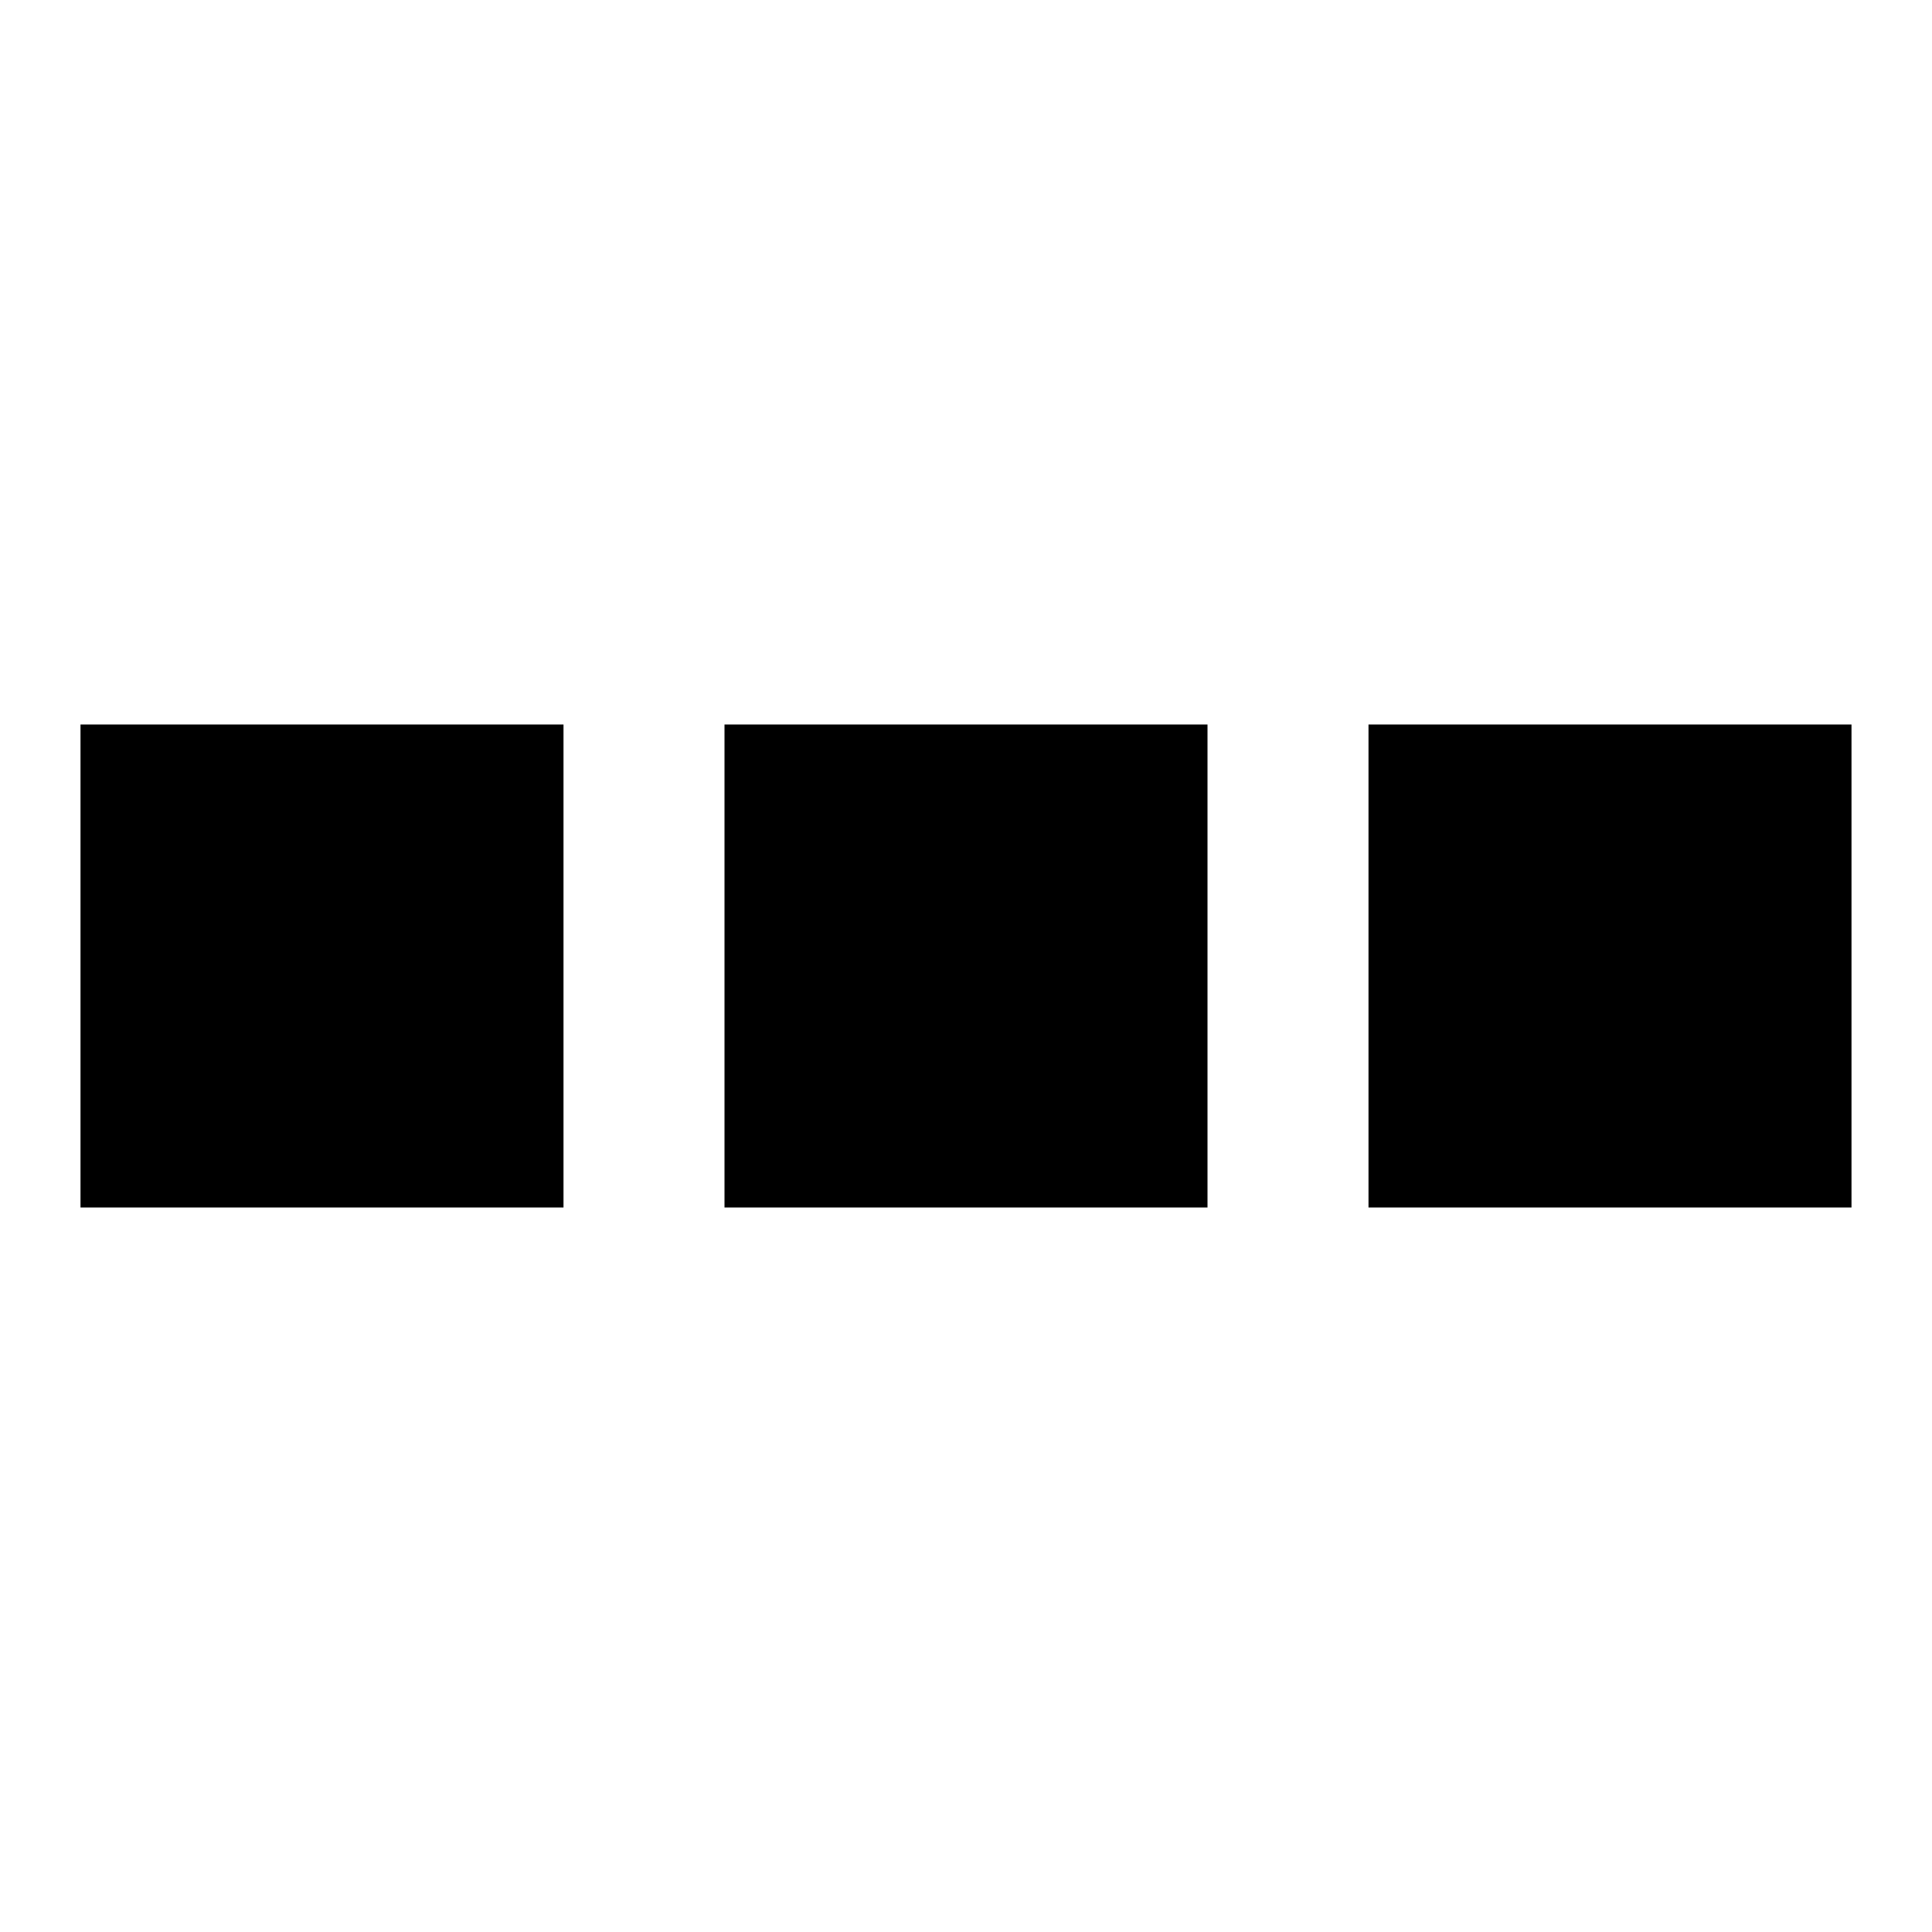
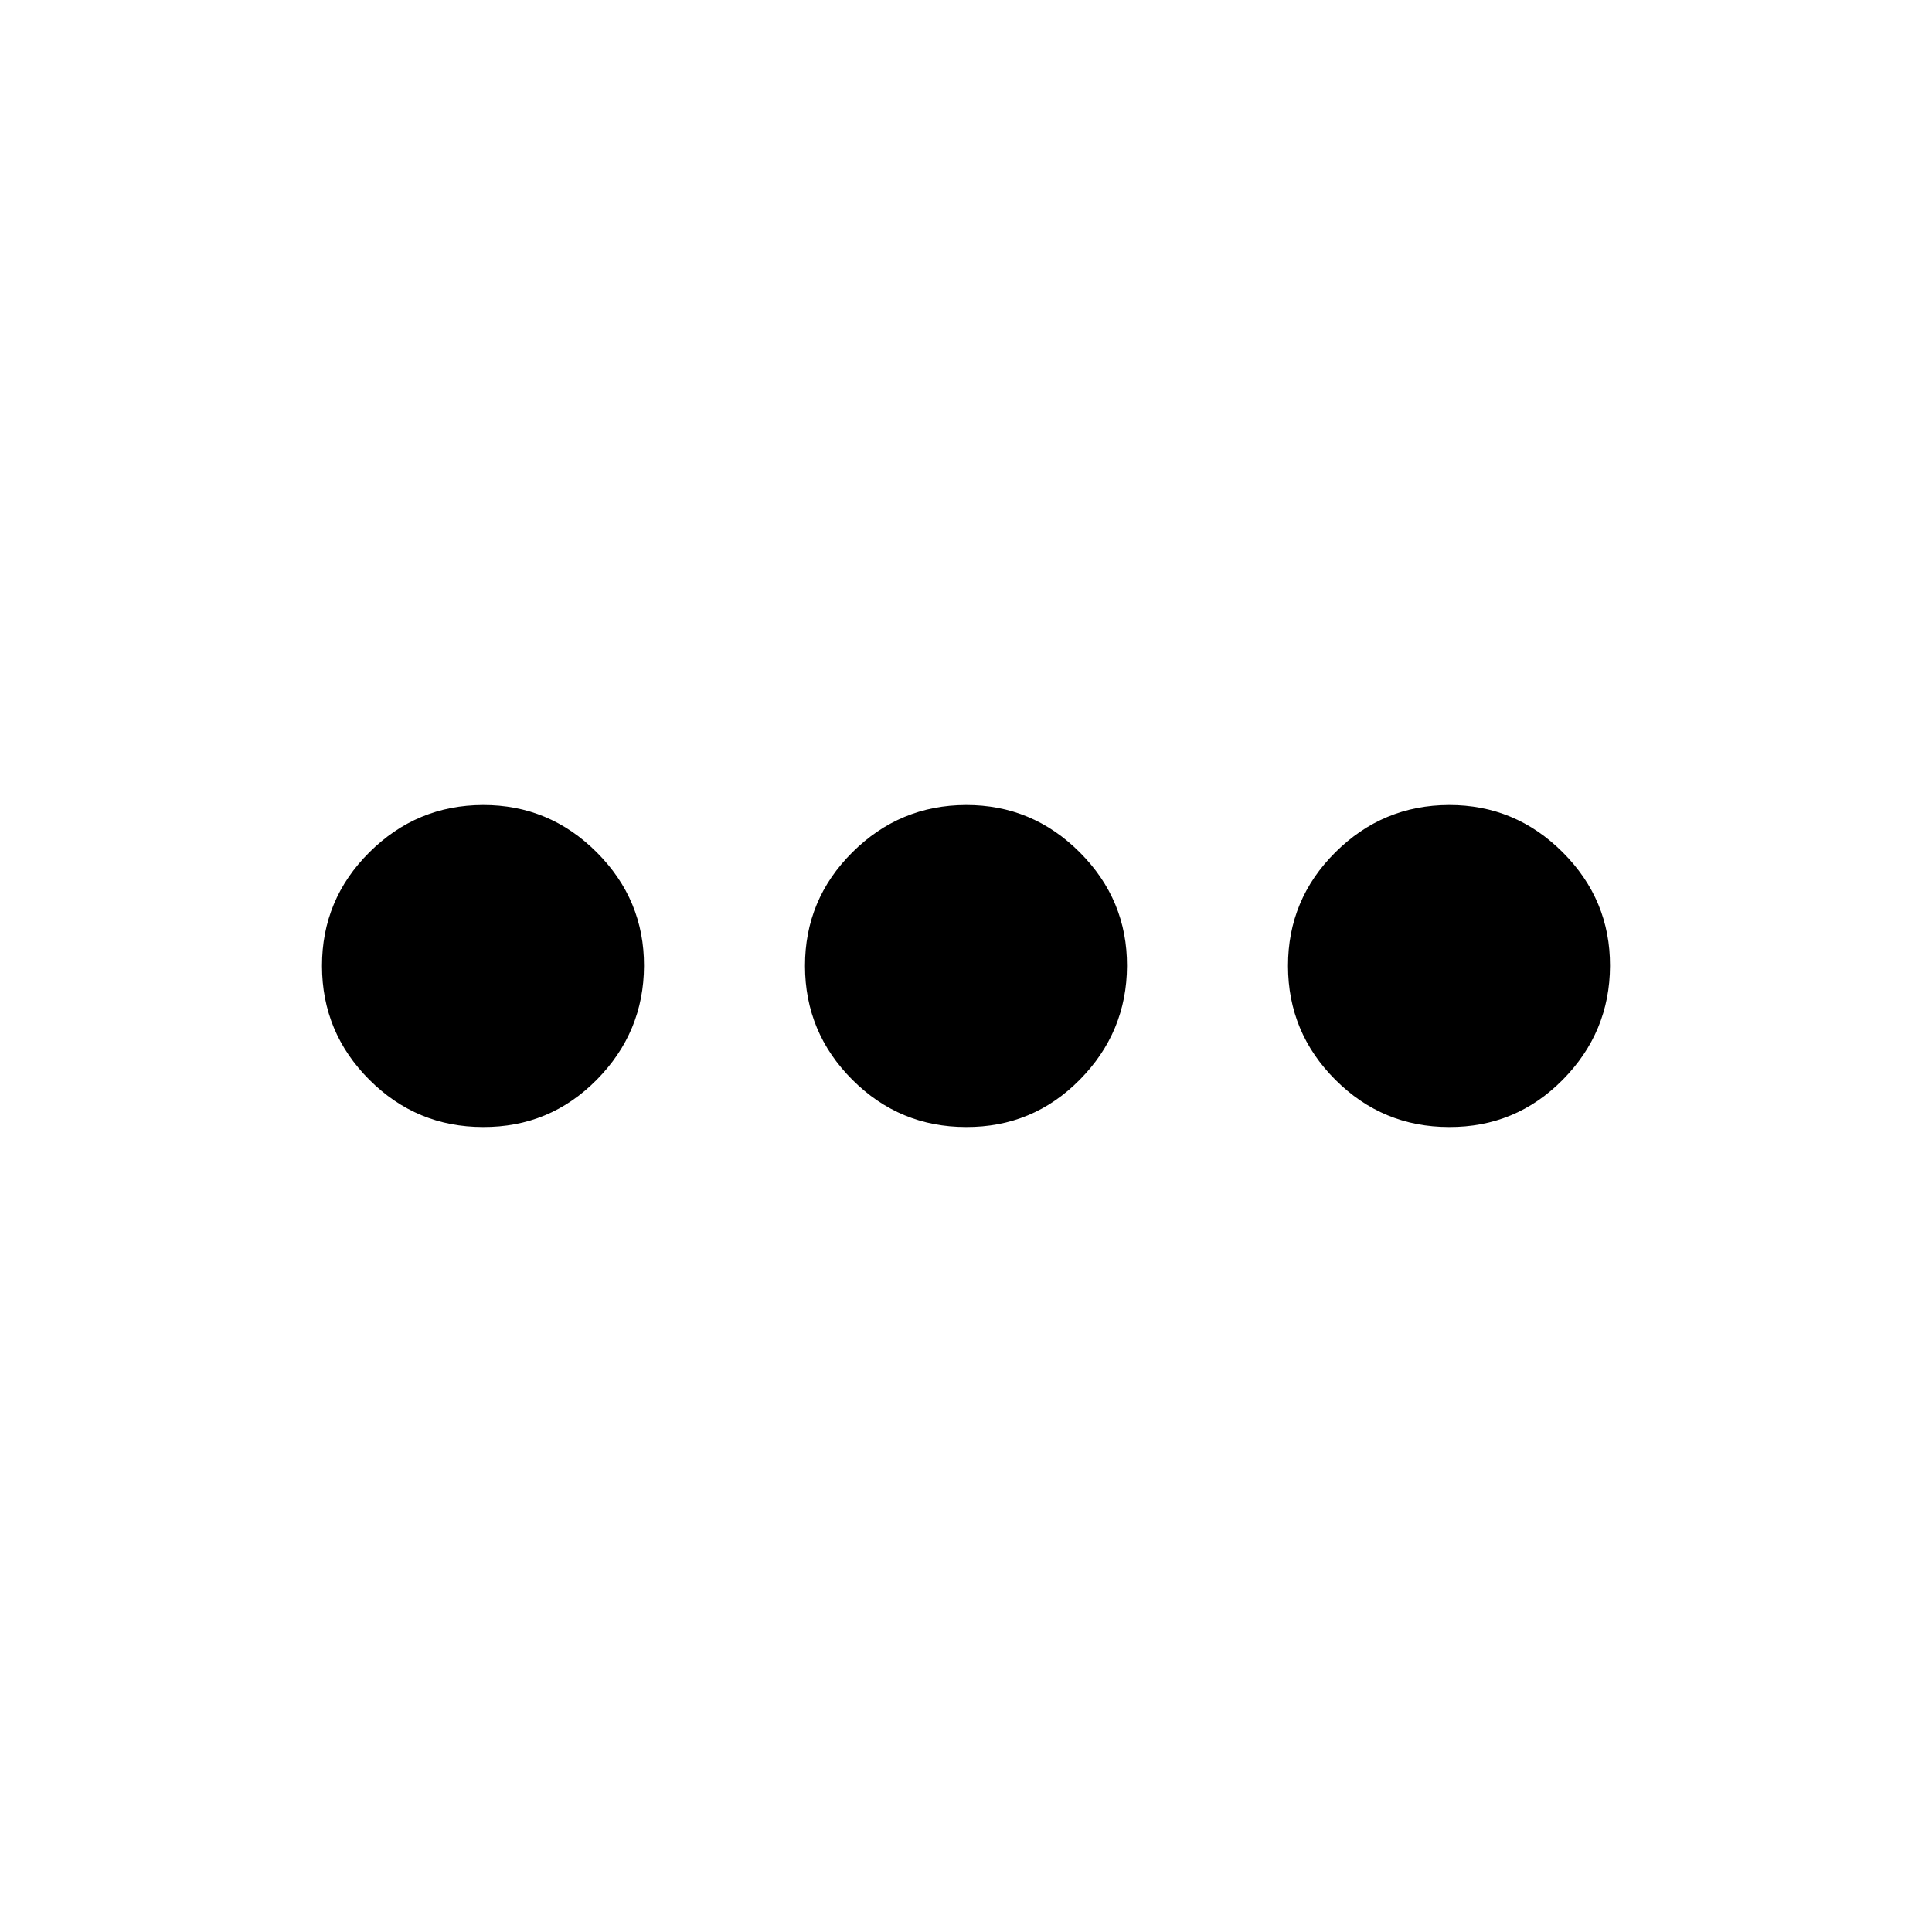
- <svg xmlns="http://www.w3.org/2000/svg" fill="none" viewBox="0 0 24 24">
-   <rect x="1" y="9" width="6" height="6" fill="currentColor" />
-   <rect x="9" y="9" width="6" height="6" fill="currentColor" />
-   <rect x="17" y="9" width="6" height="6" fill="currentColor" />
+ <svg xmlns="http://www.w3.org/2000/svg" fill="none" width="40" height="40" viewBox="0 0 24 24">
+   <path fill="currentColor" d="M6 14q-.825 0-1.412-.587T4 12t.588-1.412T6 10t1.413.588T8 12t-.587 1.413T6 14m6 0q-.825 0-1.412-.587T10 12t.588-1.412T12 10t1.413.588T14 12t-.587 1.413T12 14m6 0q-.825 0-1.412-.587T16 12t.588-1.412T18 10t1.413.588T20 12t-.587 1.413T18 14" />
</svg>
